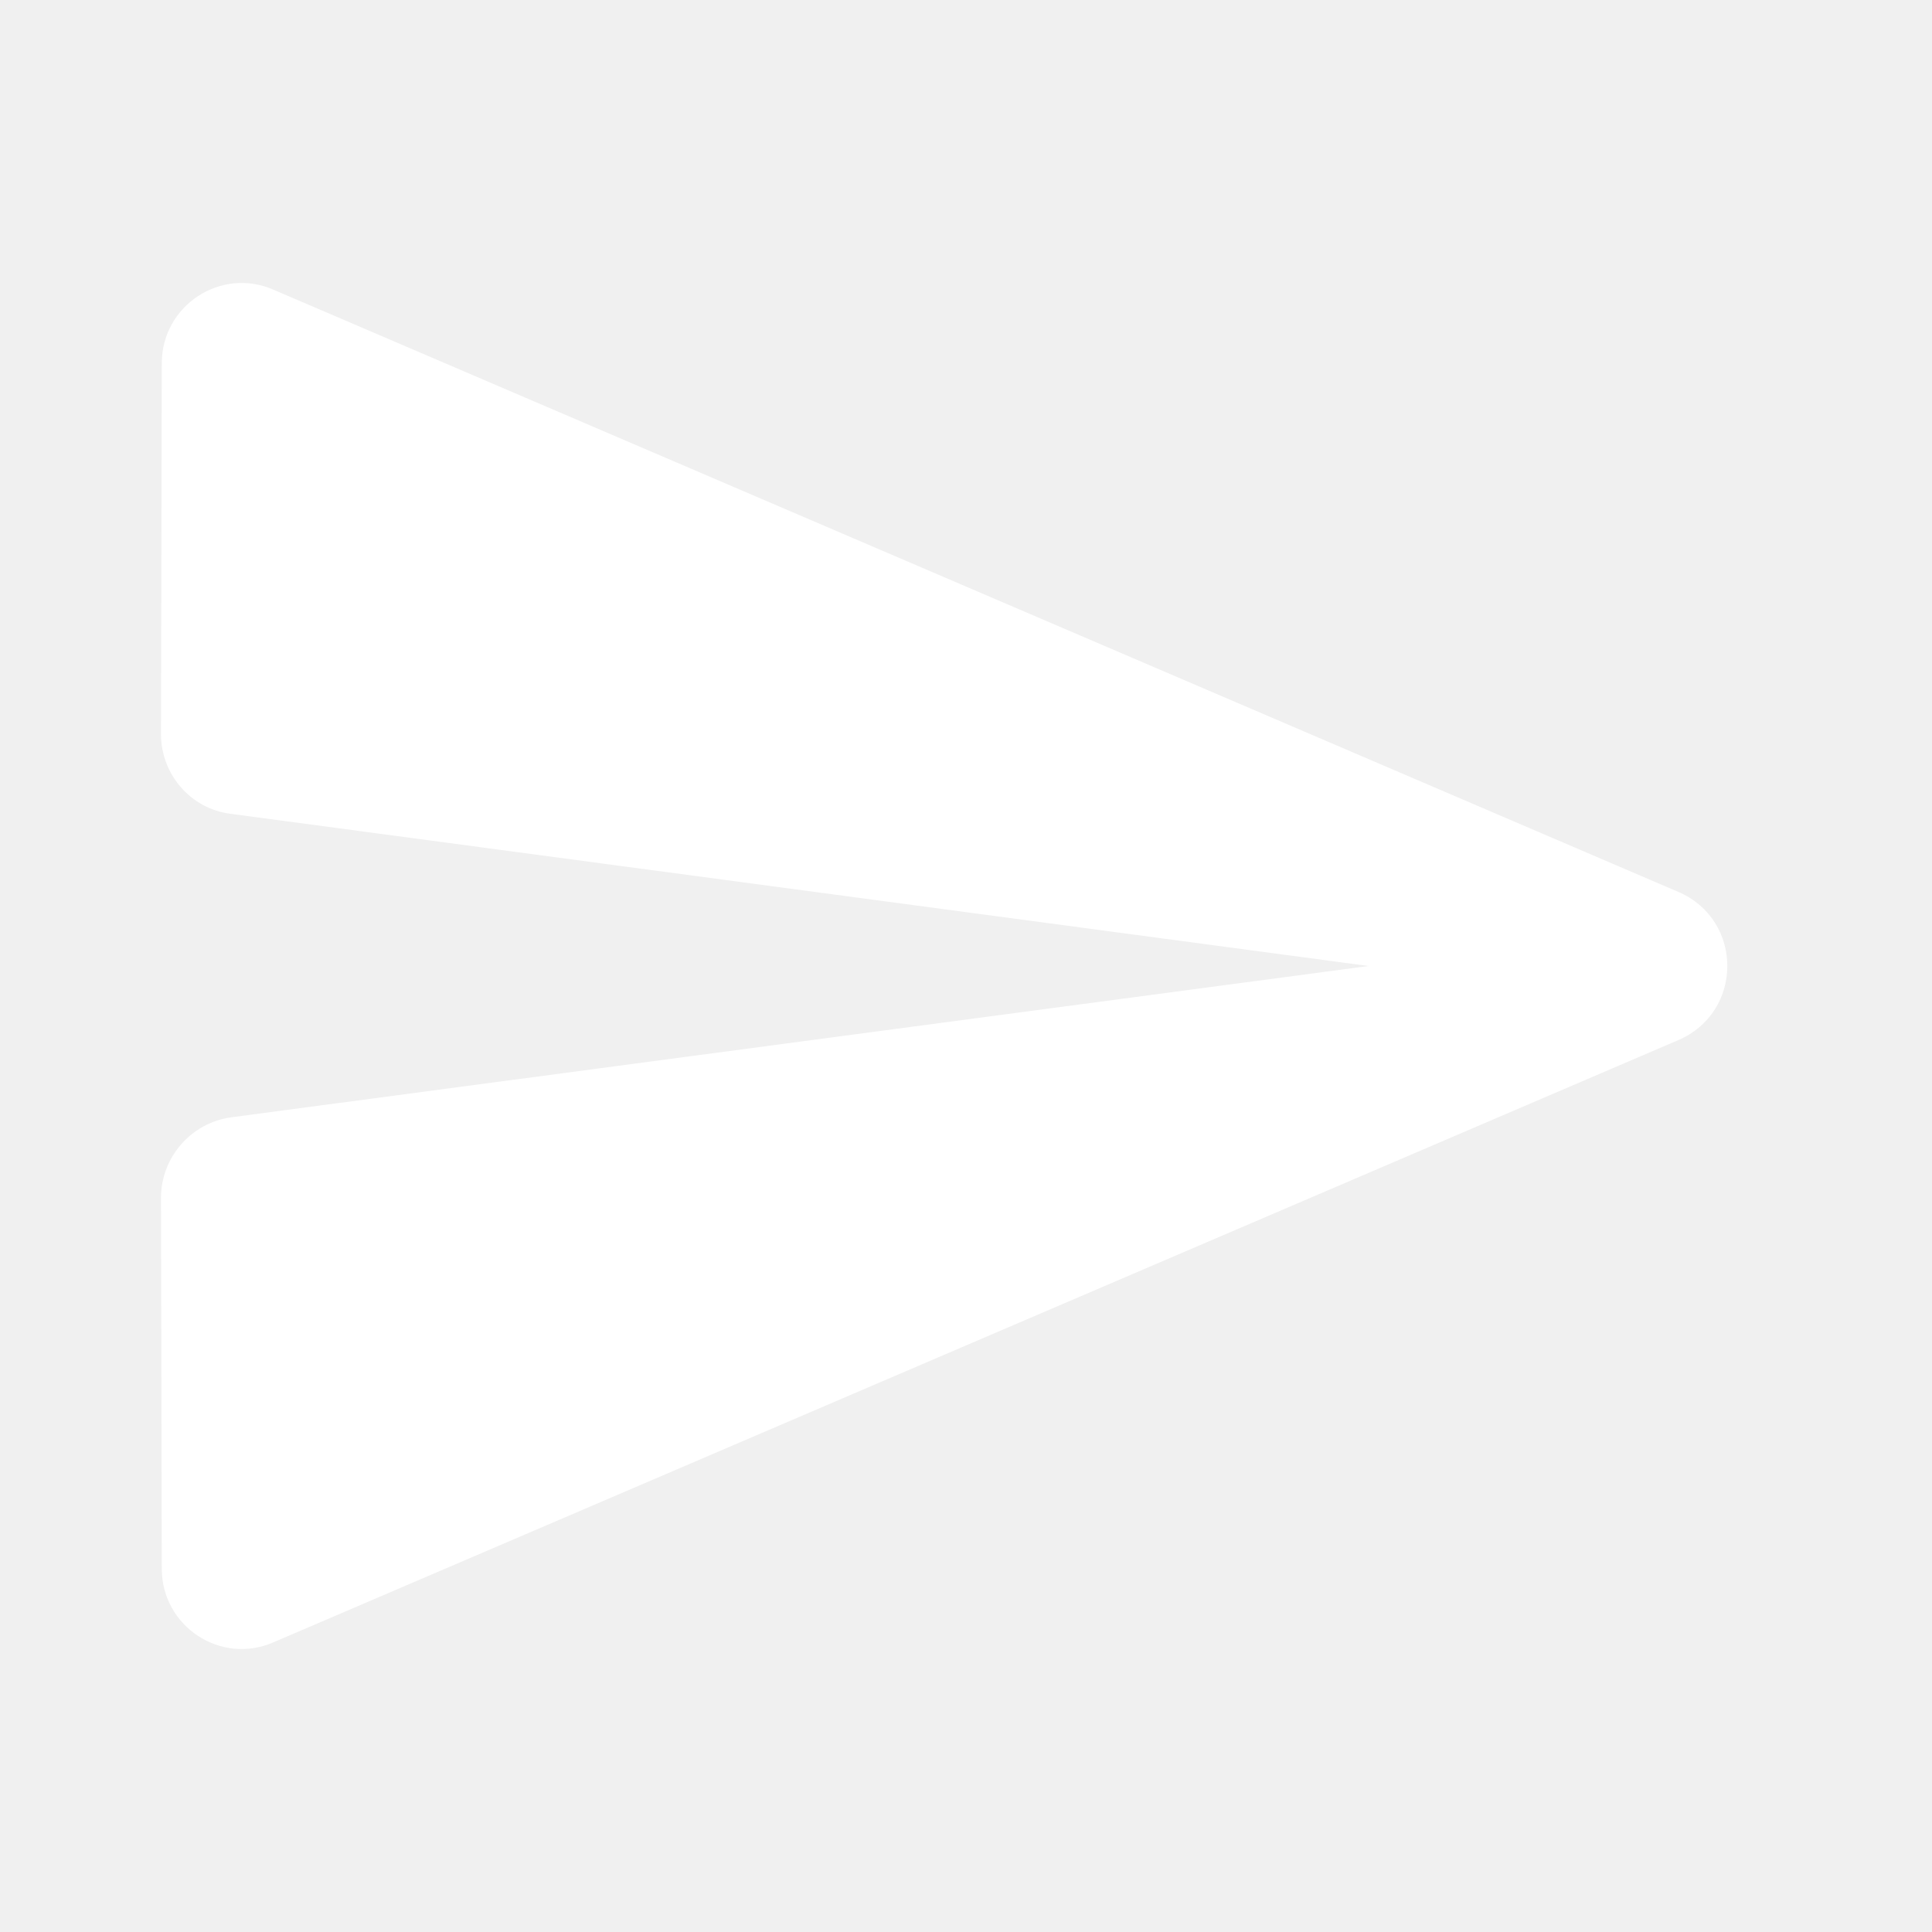
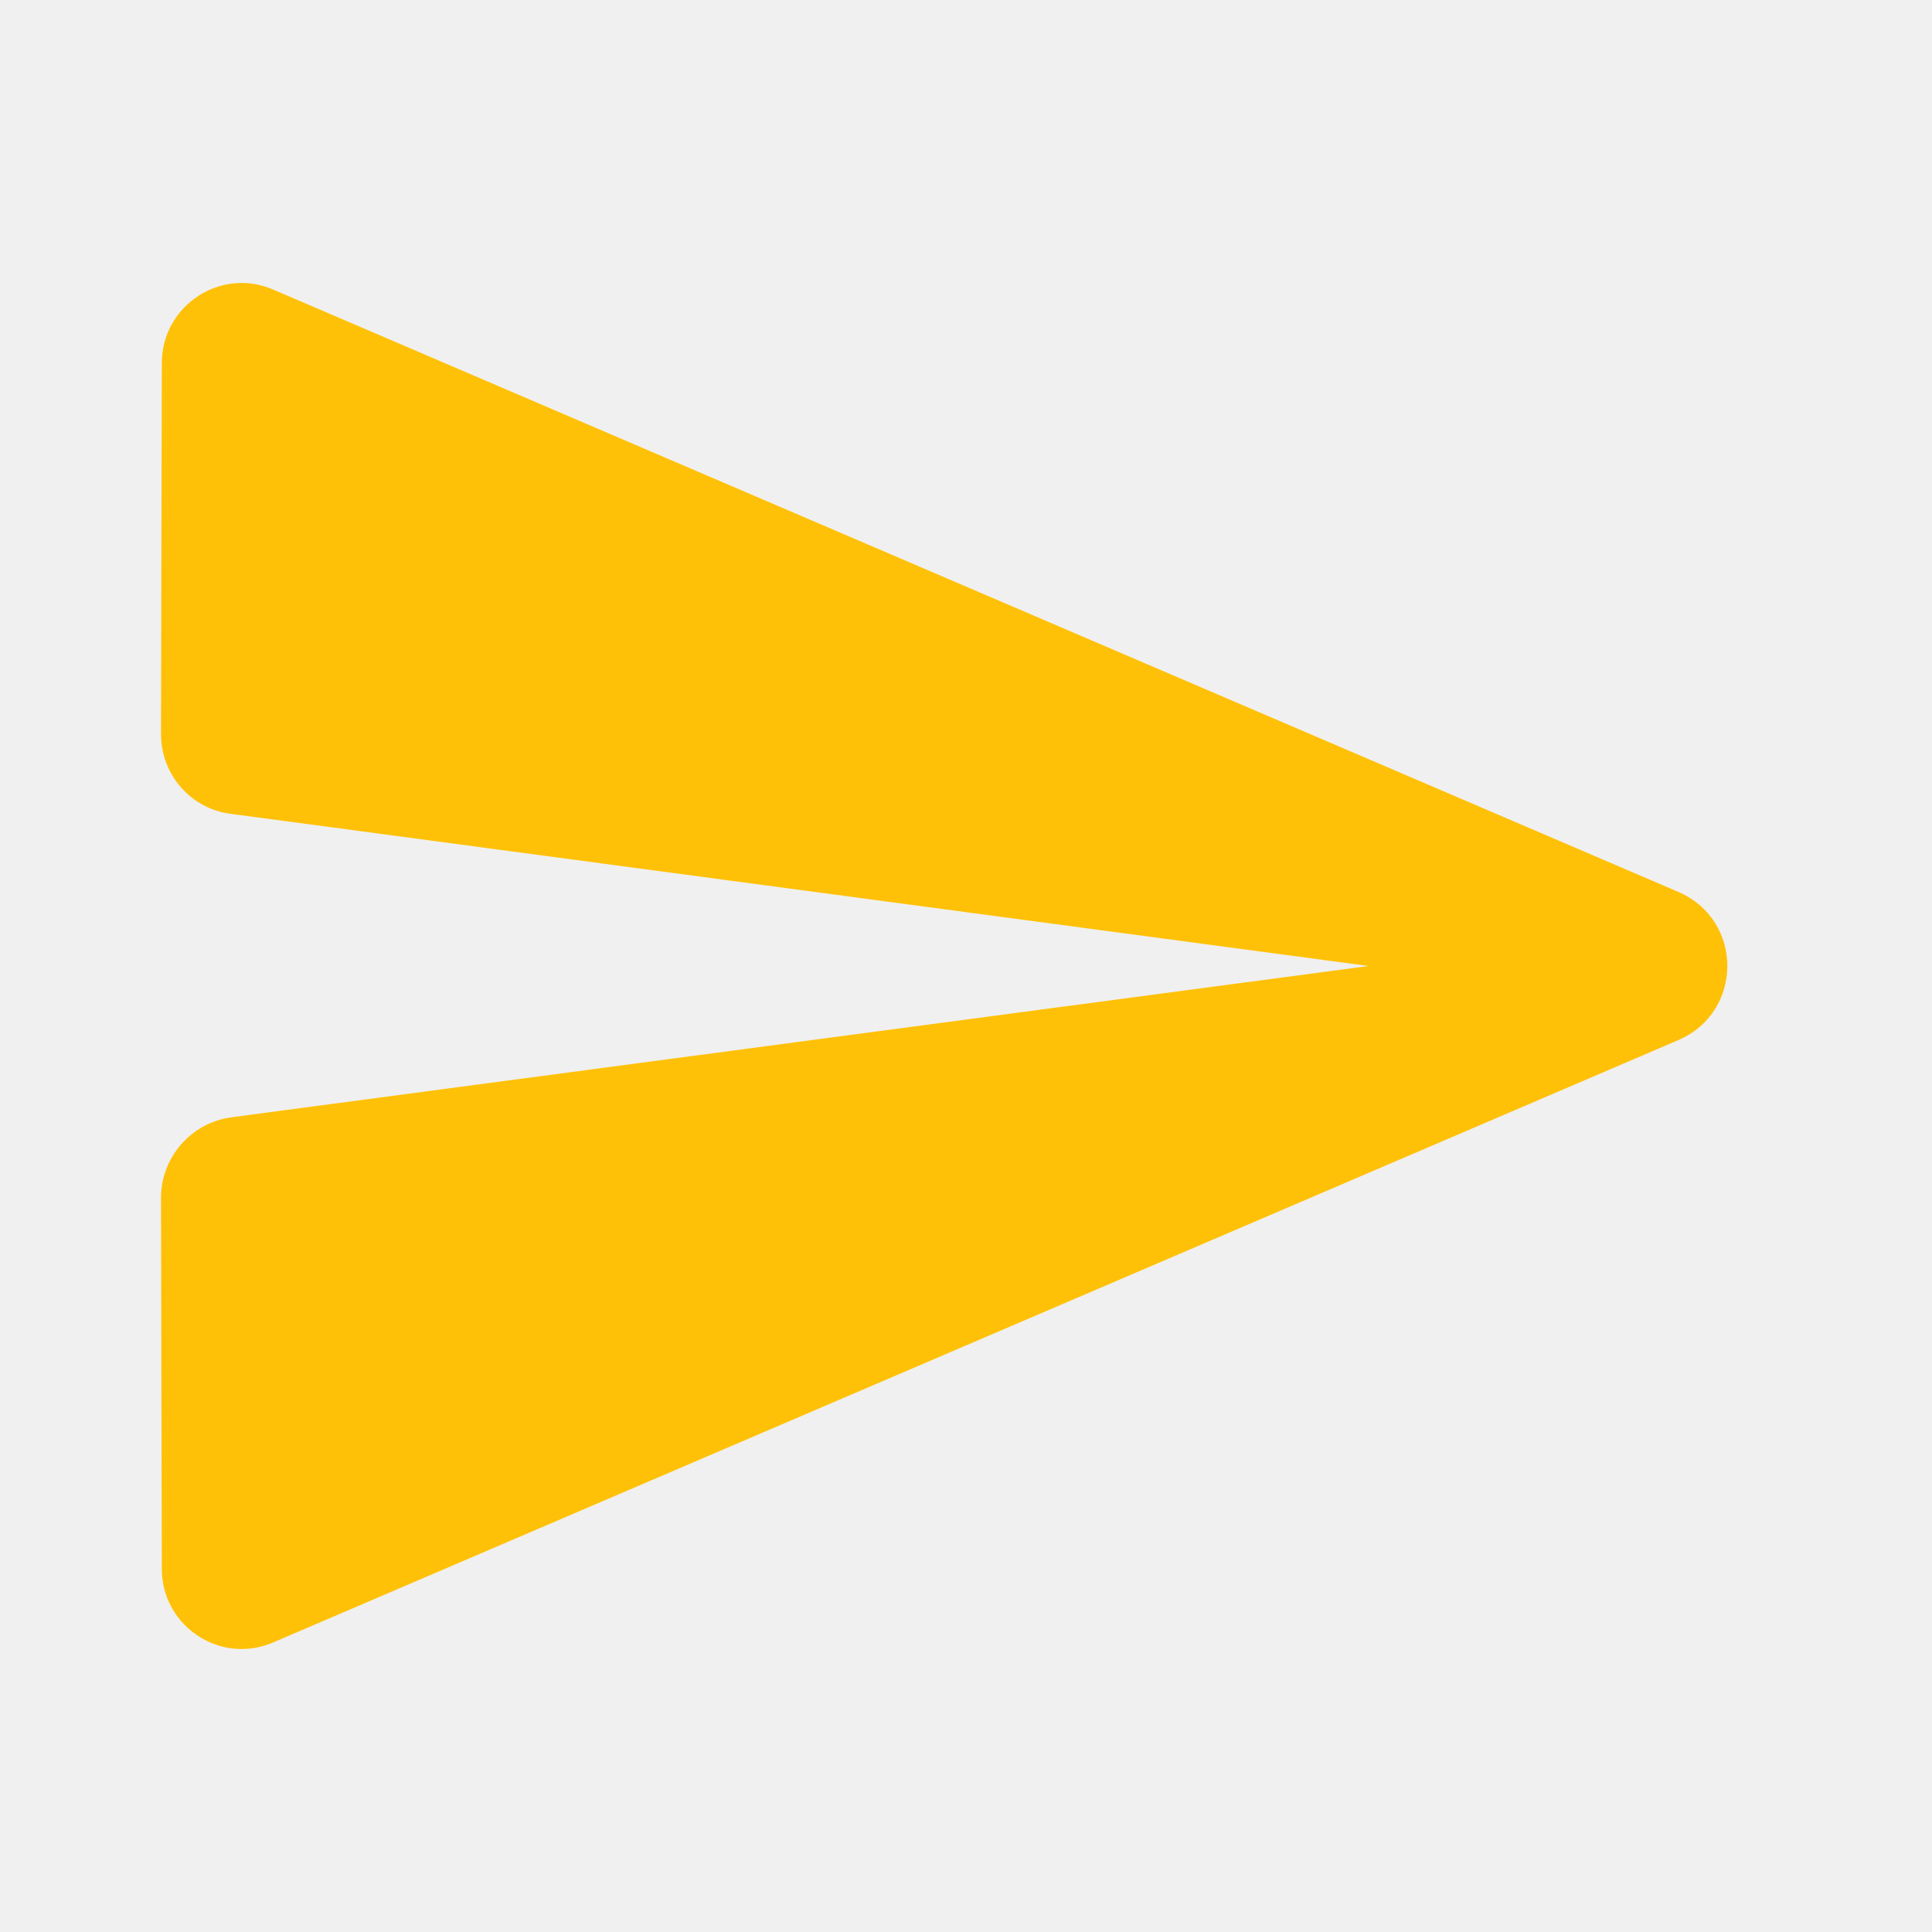
- <svg xmlns="http://www.w3.org/2000/svg" viewBox="0 0 24 24" fill="white" width="18px" height="18px">
+ <svg xmlns="http://www.w3.org/2000/svg" viewBox="0 0 24 24" fill="#ffc107" width="18px" height="18px">
  <path d="M0 0h24v24H0V0z" fill="none" />
  <path d="M3.4 20.4l17.45-7.48c.81-.35.81-1.49 0-1.84L3.4 3.6c-.66-.29-1.39.2-1.39.91L2 9.12c0 .5.37.93.87.99L17 12 2.87 13.88c-.5.07-.87.5-.87 1l.01 4.61c0 .71.73 1.2 1.39.91z" />
</svg>
